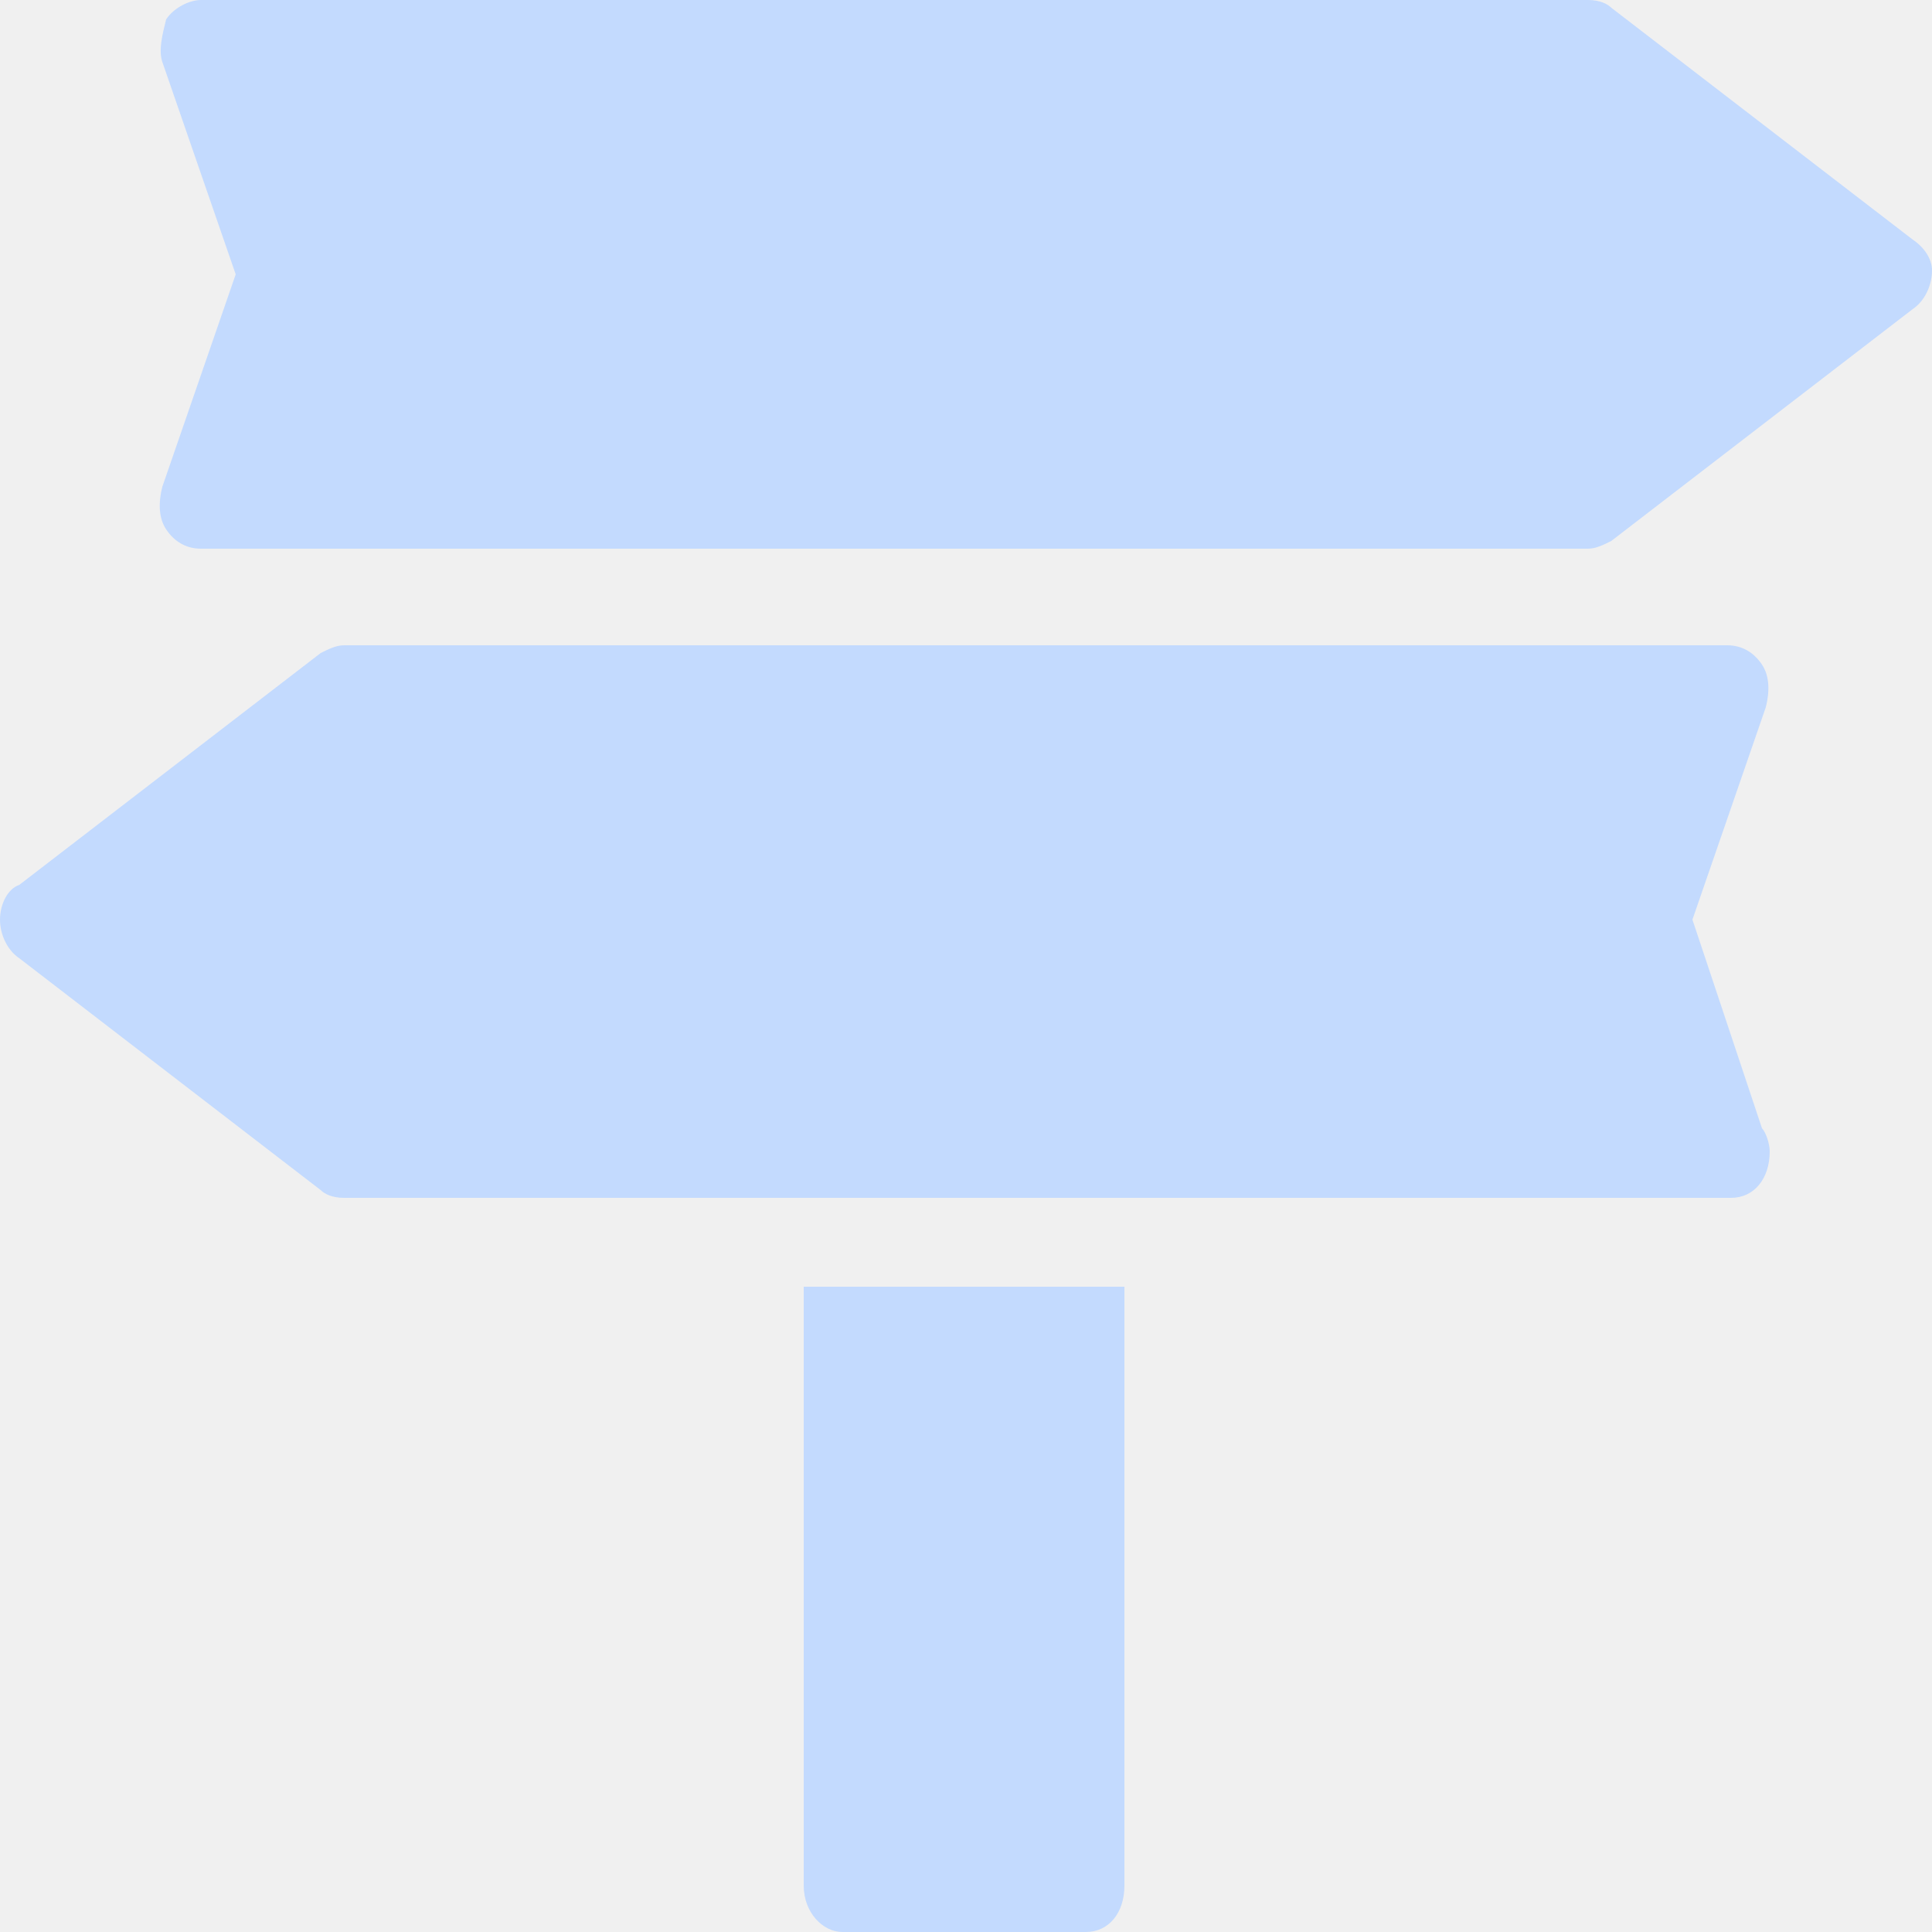
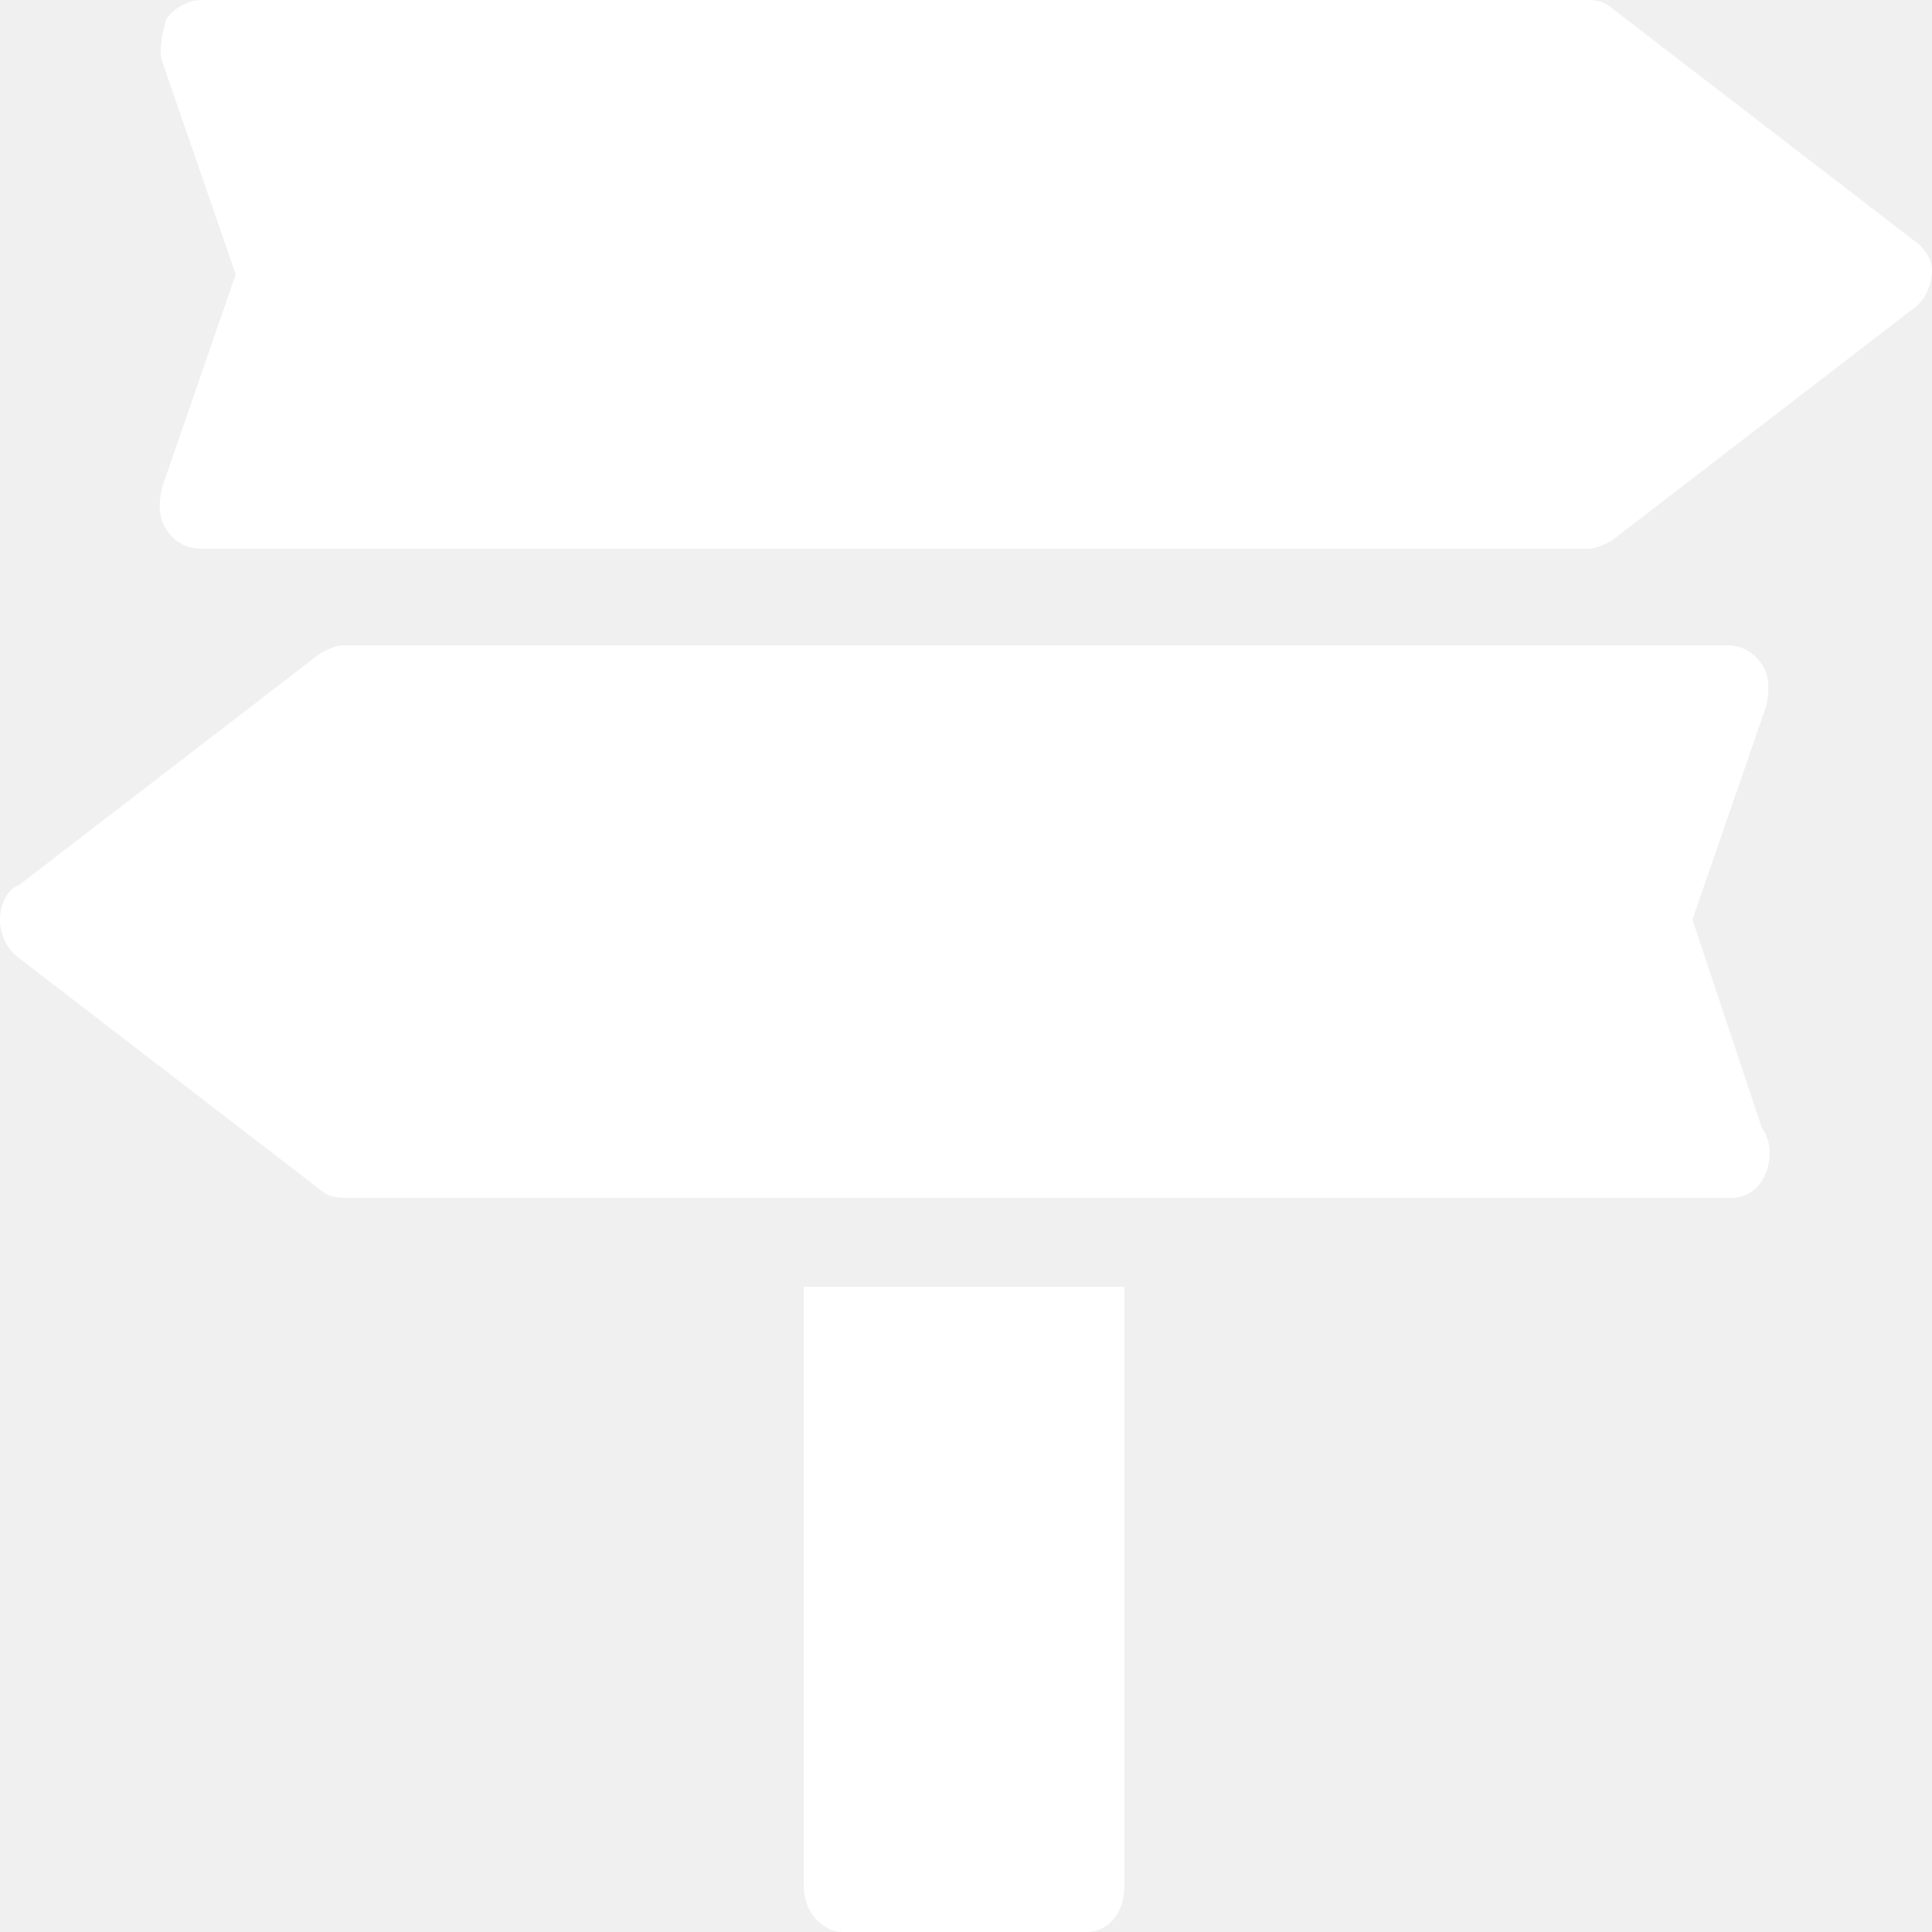
<svg xmlns="http://www.w3.org/2000/svg" version="1.2" baseProfile="tiny" viewBox="0 0 50 50">
-   <g fill="#C3DAFE">
+   <g fill="#fff">
    <path d="M49.5 6.2l-7.8-6c-.1-.1-.3-.2-.6-.2H5.2c-.3 0-.7.2-.9.5-.1.4-.2.8-.1 1.1l1.9 5.5-1.9 5.5c-.1.4-.1.8.1 1.1.2.3.5.5.9.5h35.9c.2 0 .4-.1.6-.2l7.8-6c.3-.2.5-.6.5-1 0-.3-.2-.6-.5-.8zM43.8 23.8l1.9-5.5c.1-.4.1-.8-.1-1.1-.2-.3-.5-.5-.9-.5H8.9c-.2 0-.4.1-.6.2l-7.8 6c-.3.1-.5.5-.5.9s.2.8.5 1l7.8 6c.1.1.3.2.6.2h35.9c.6 0 1-.5 1-1.2 0-.2-.1-.5-.2-.6l-1.8-5.4zM20.8 48.8c0 .7.5 1.2 1 1.2h6.3c.6 0 1-.5 1-1.2V33.3h-8.3v15.5z" />
  </g>
</svg>
